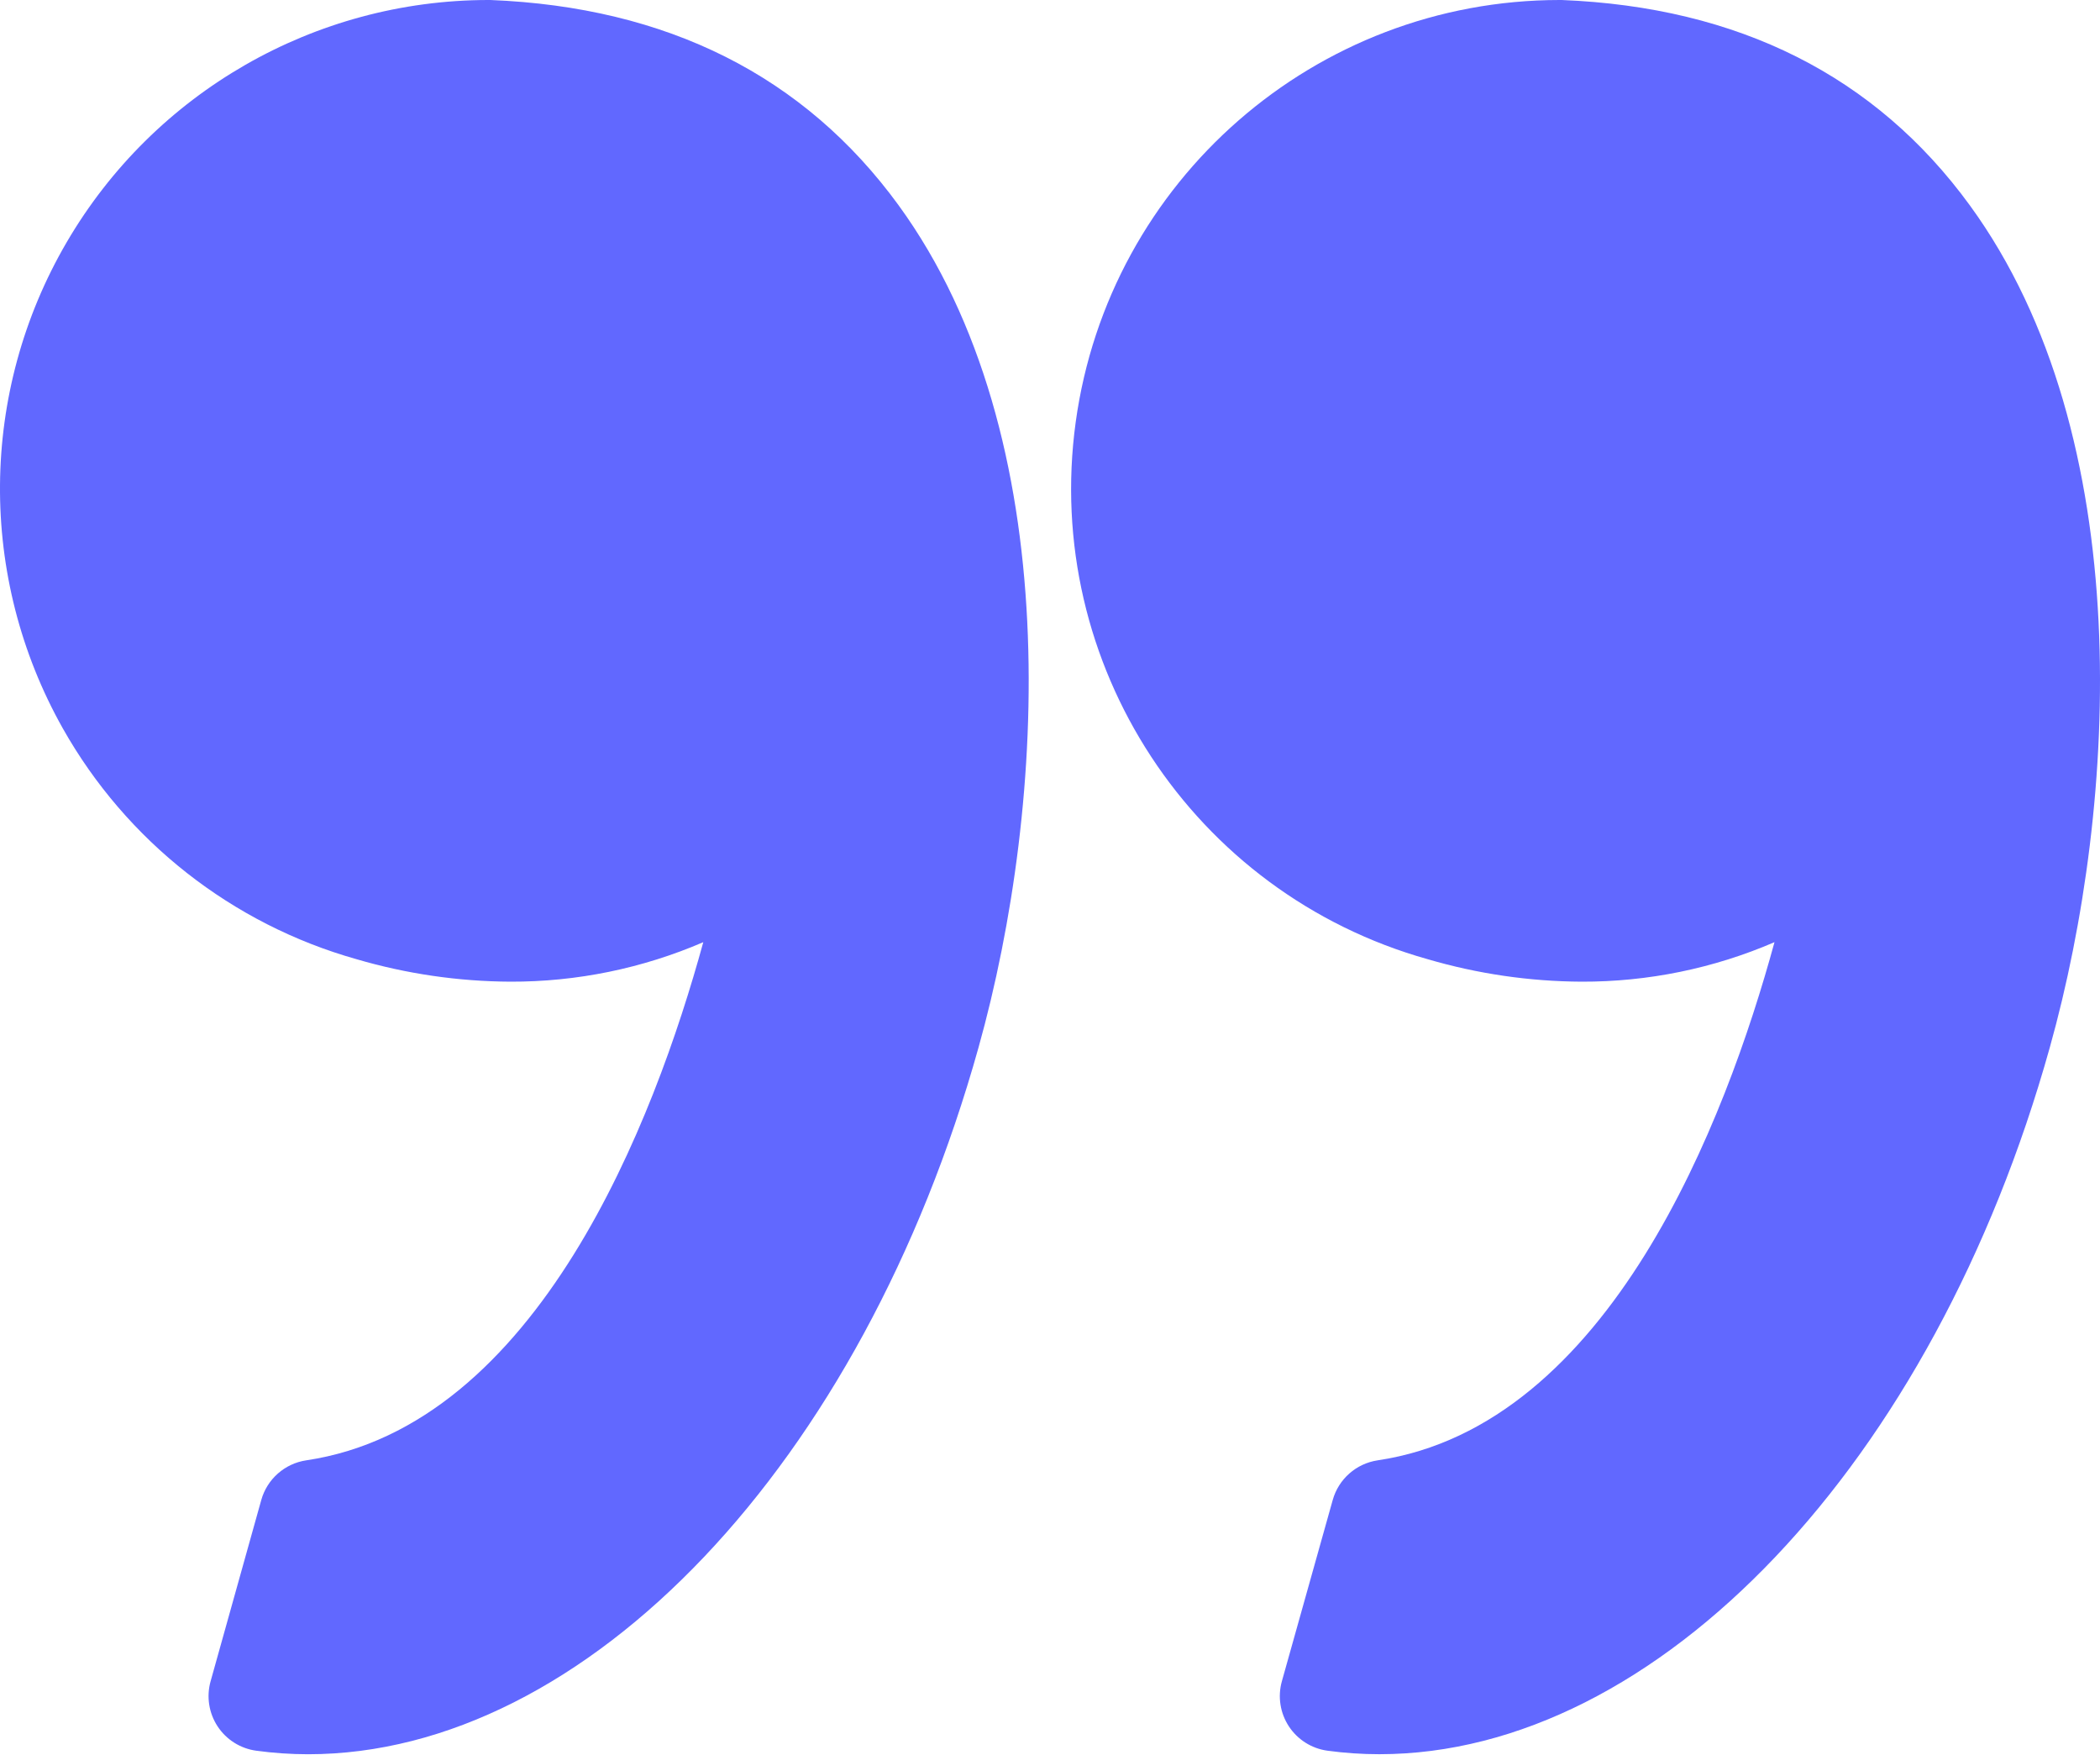
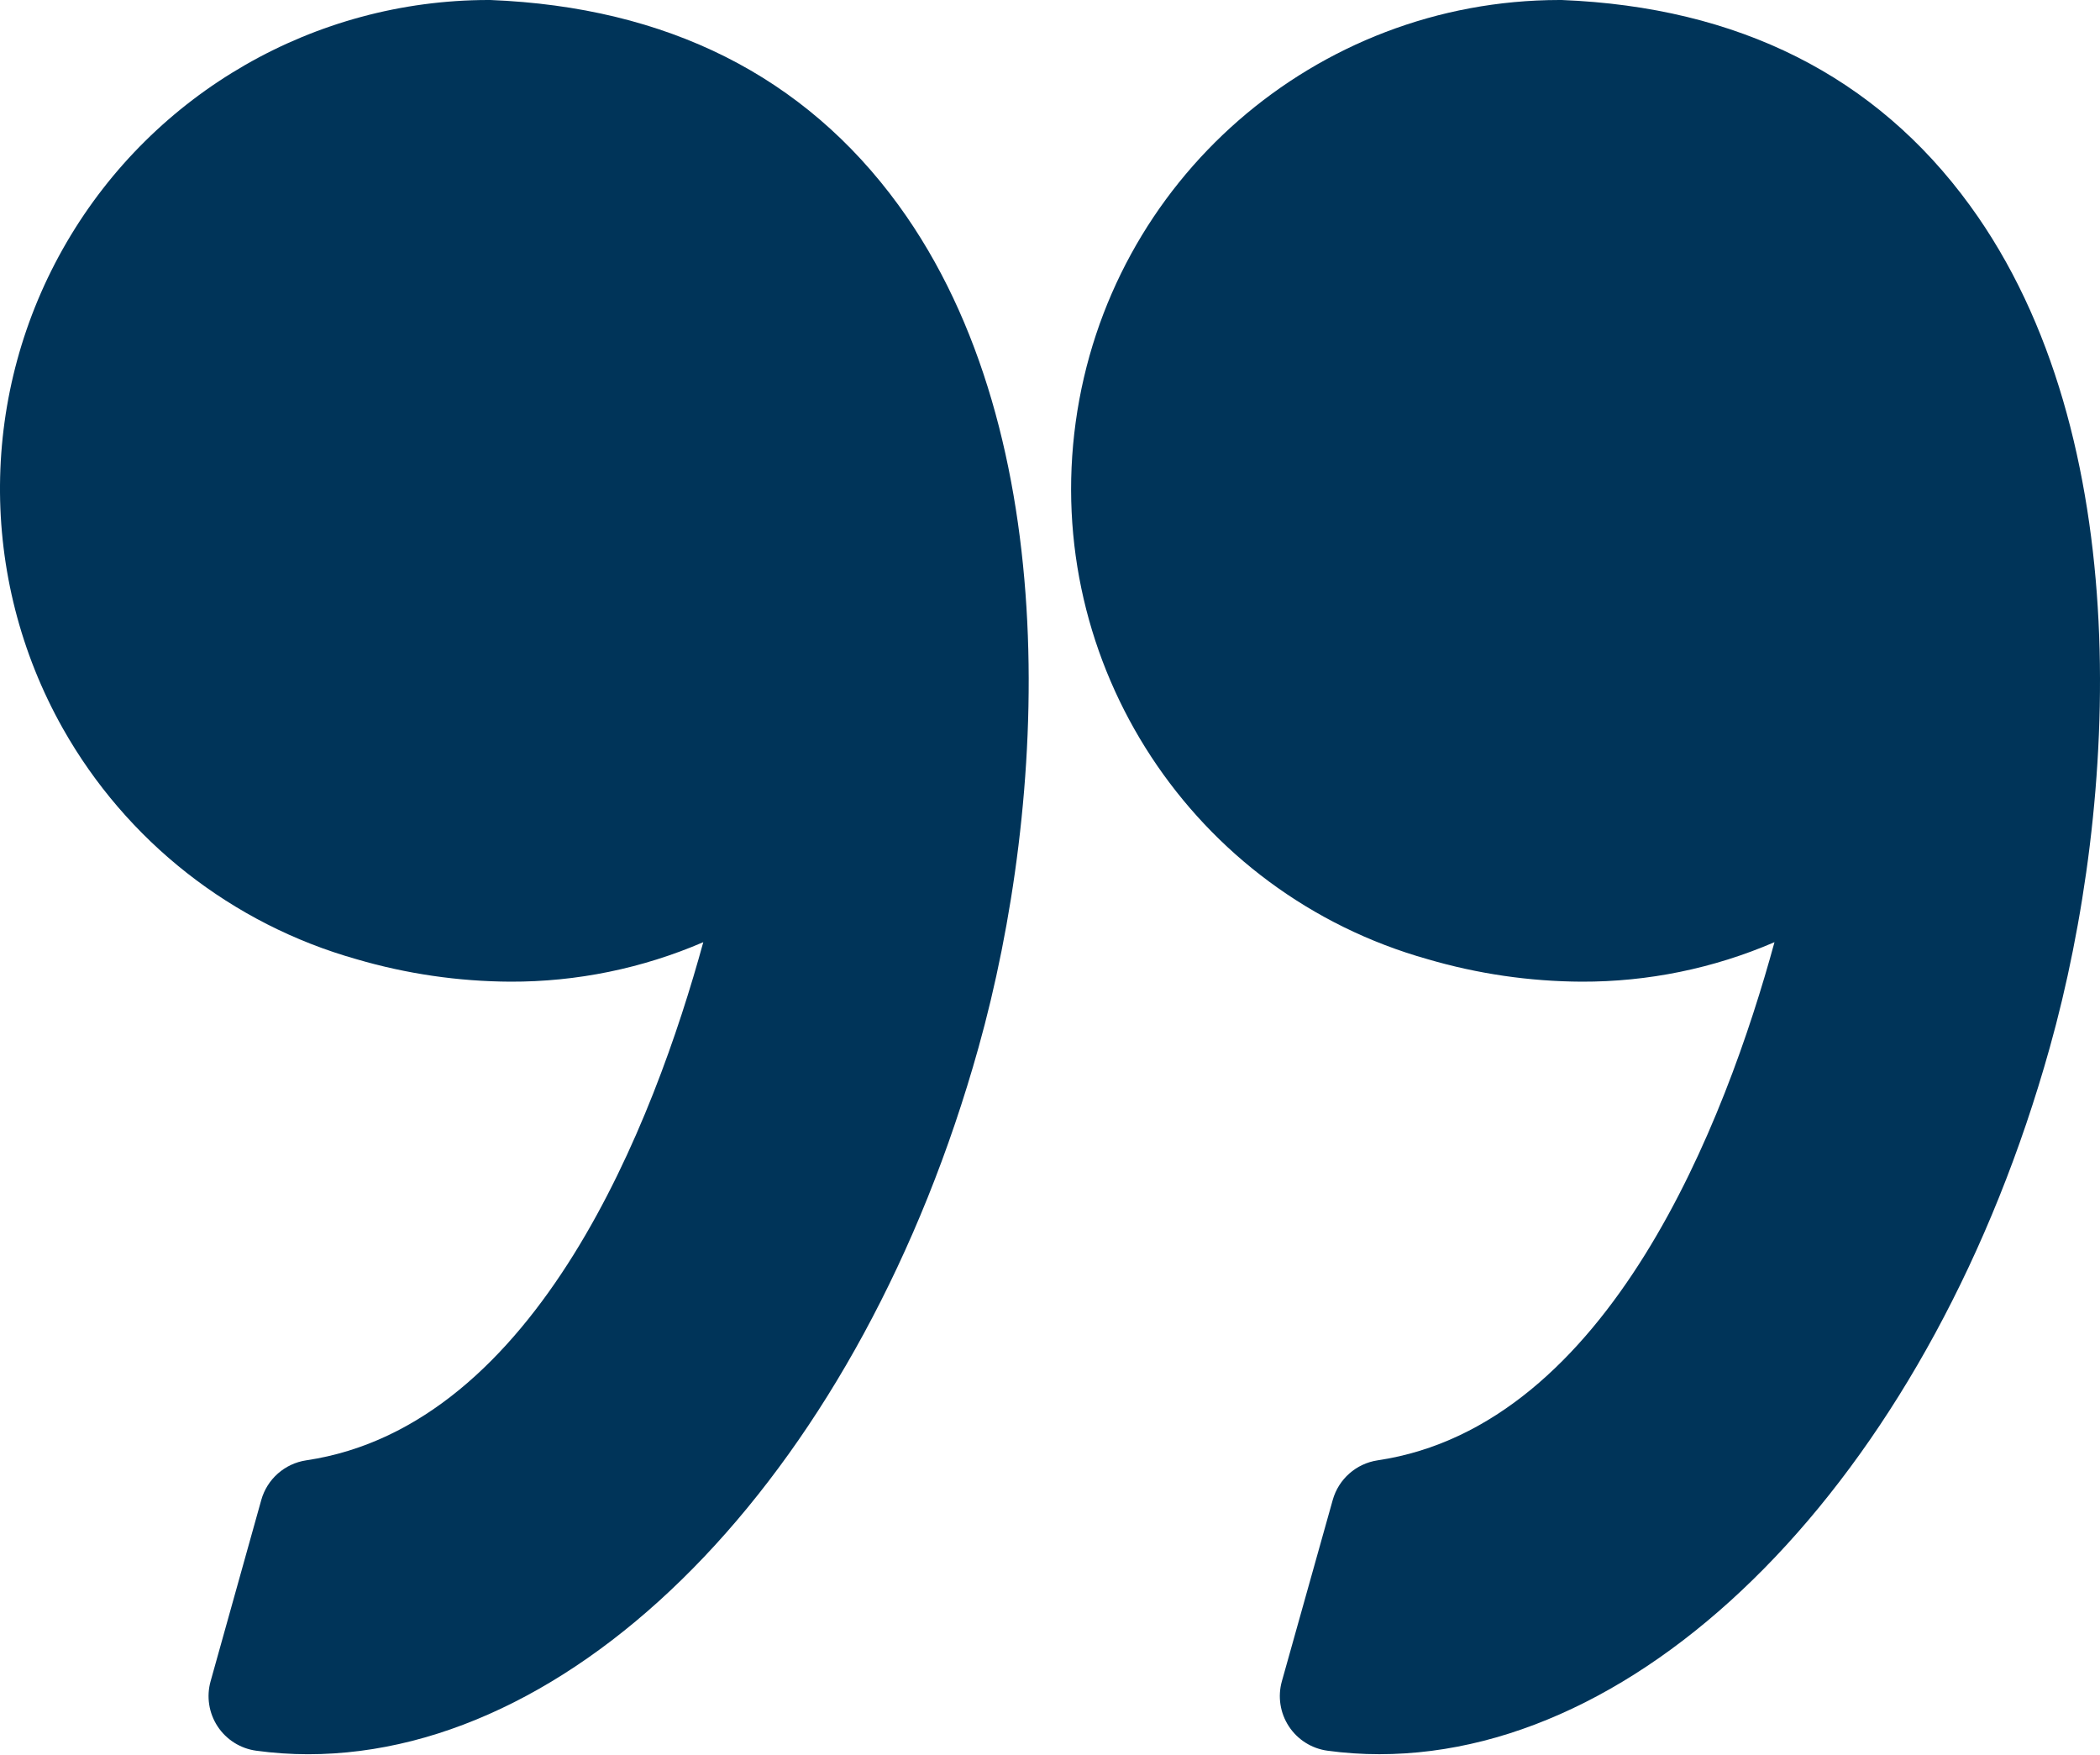
<svg xmlns="http://www.w3.org/2000/svg" id="Layer_1" data-name="Layer 1" viewBox="0 0 59.863 49.999">
  <defs>
-     <style>.cls-1{fill:#6168ff;}</style>
+     <style>.cls-1{fill:#003459;}</style>
  </defs>
  <path class="cls-1" d="M40.709,27.34a15.862,15.862,0,0,0,4.384.64,13.775,13.775,0,0,0,5.5-1.126c-1.382,5.058-4.7,13.786-11.313,14.769A1.571,1.571,0,0,0,38,42.753l-1.45,5.168a1.57,1.57,0,0,0,1.3,1.978,10.977,10.977,0,0,0,1.478.1c7.936,0,15.8-8.284,19.113-20.144,1.947-6.958,2.518-17.42-2.278-24C53.478,2.166,49.563.2,44.525,0H44.464A13.929,13.929,0,0,0,40.709,27.34Z" transform="translate(-0.009)" />
  <path class="cls-1" d="M1.8,20.762a13.961,13.961,0,0,0,8.374,6.578,15.861,15.861,0,0,0,4.383.64,13.779,13.779,0,0,0,5.5-1.126C18.67,31.912,15.35,40.64,8.738,41.623a1.572,1.572,0,0,0-1.281,1.13L6.012,47.921a1.57,1.57,0,0,0,1.3,1.978A10.961,10.961,0,0,0,8.79,50c7.936,0,15.8-8.284,19.113-20.144,1.946-6.958,2.517-17.42-2.279-24.006C22.94,2.165,19.024.2,13.987,0H13.925A13.929,13.929,0,0,0,1.8,20.762Z" transform="translate(-0.009)" />
</svg>
